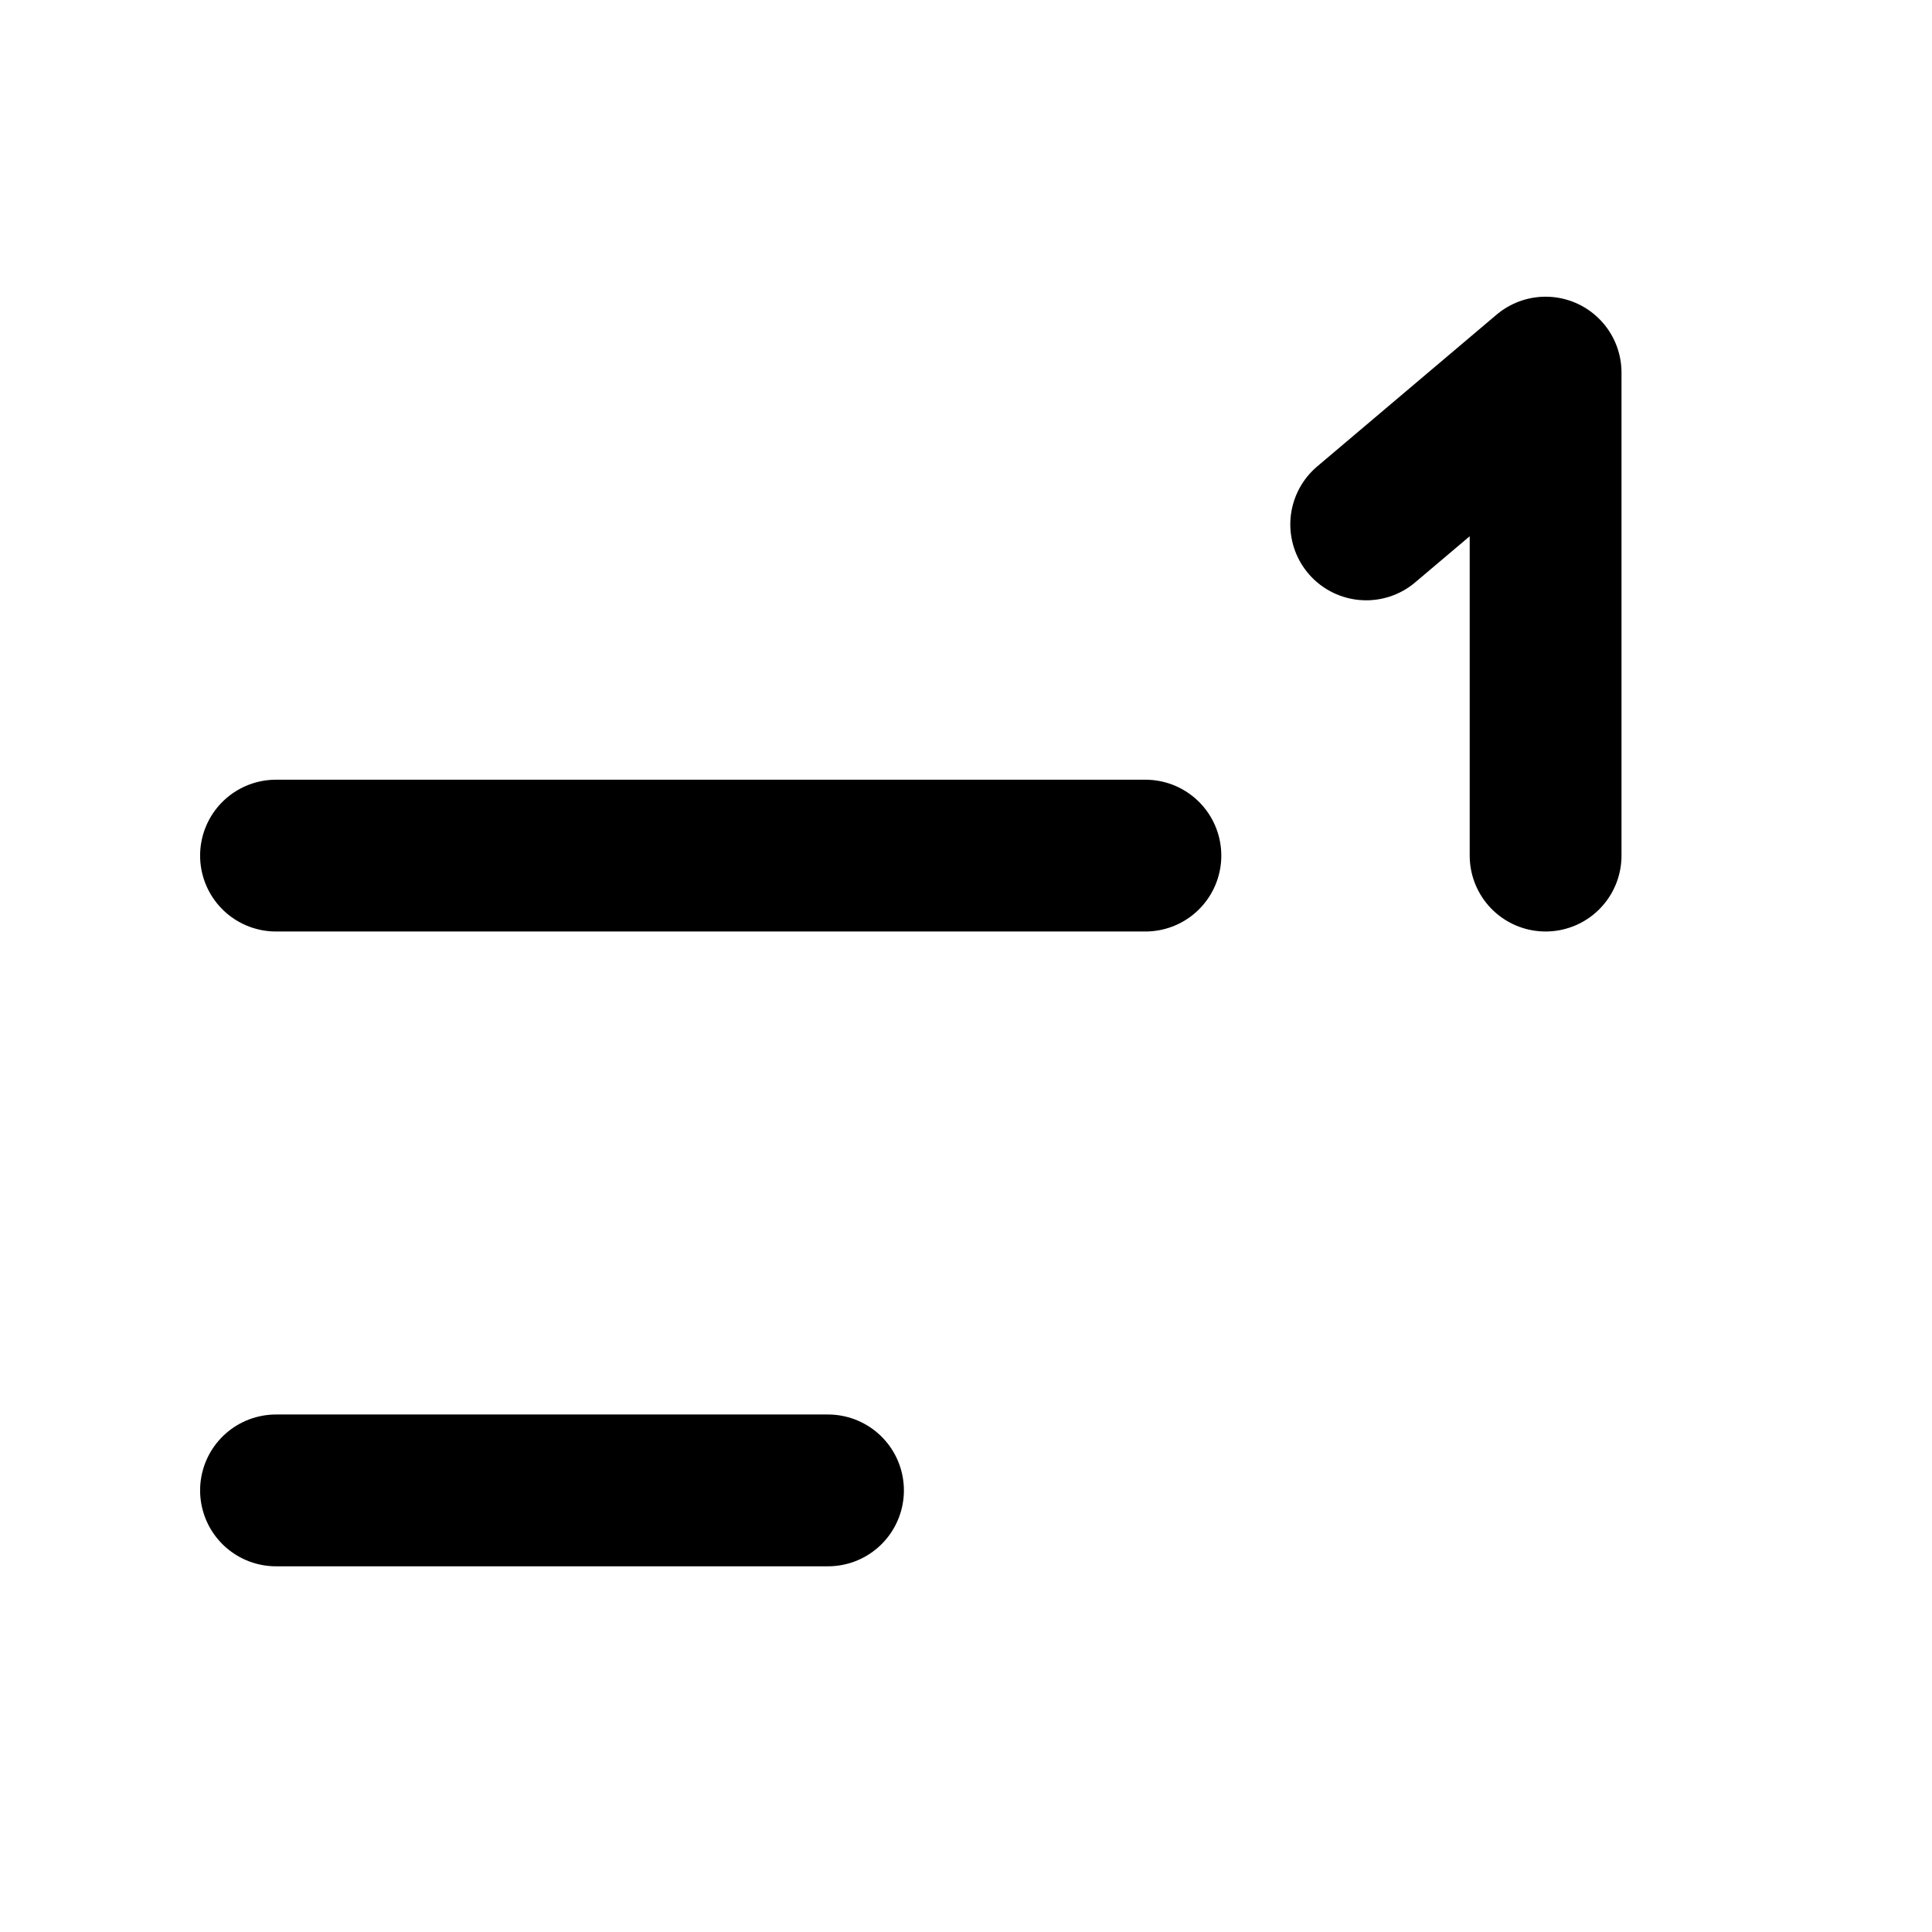
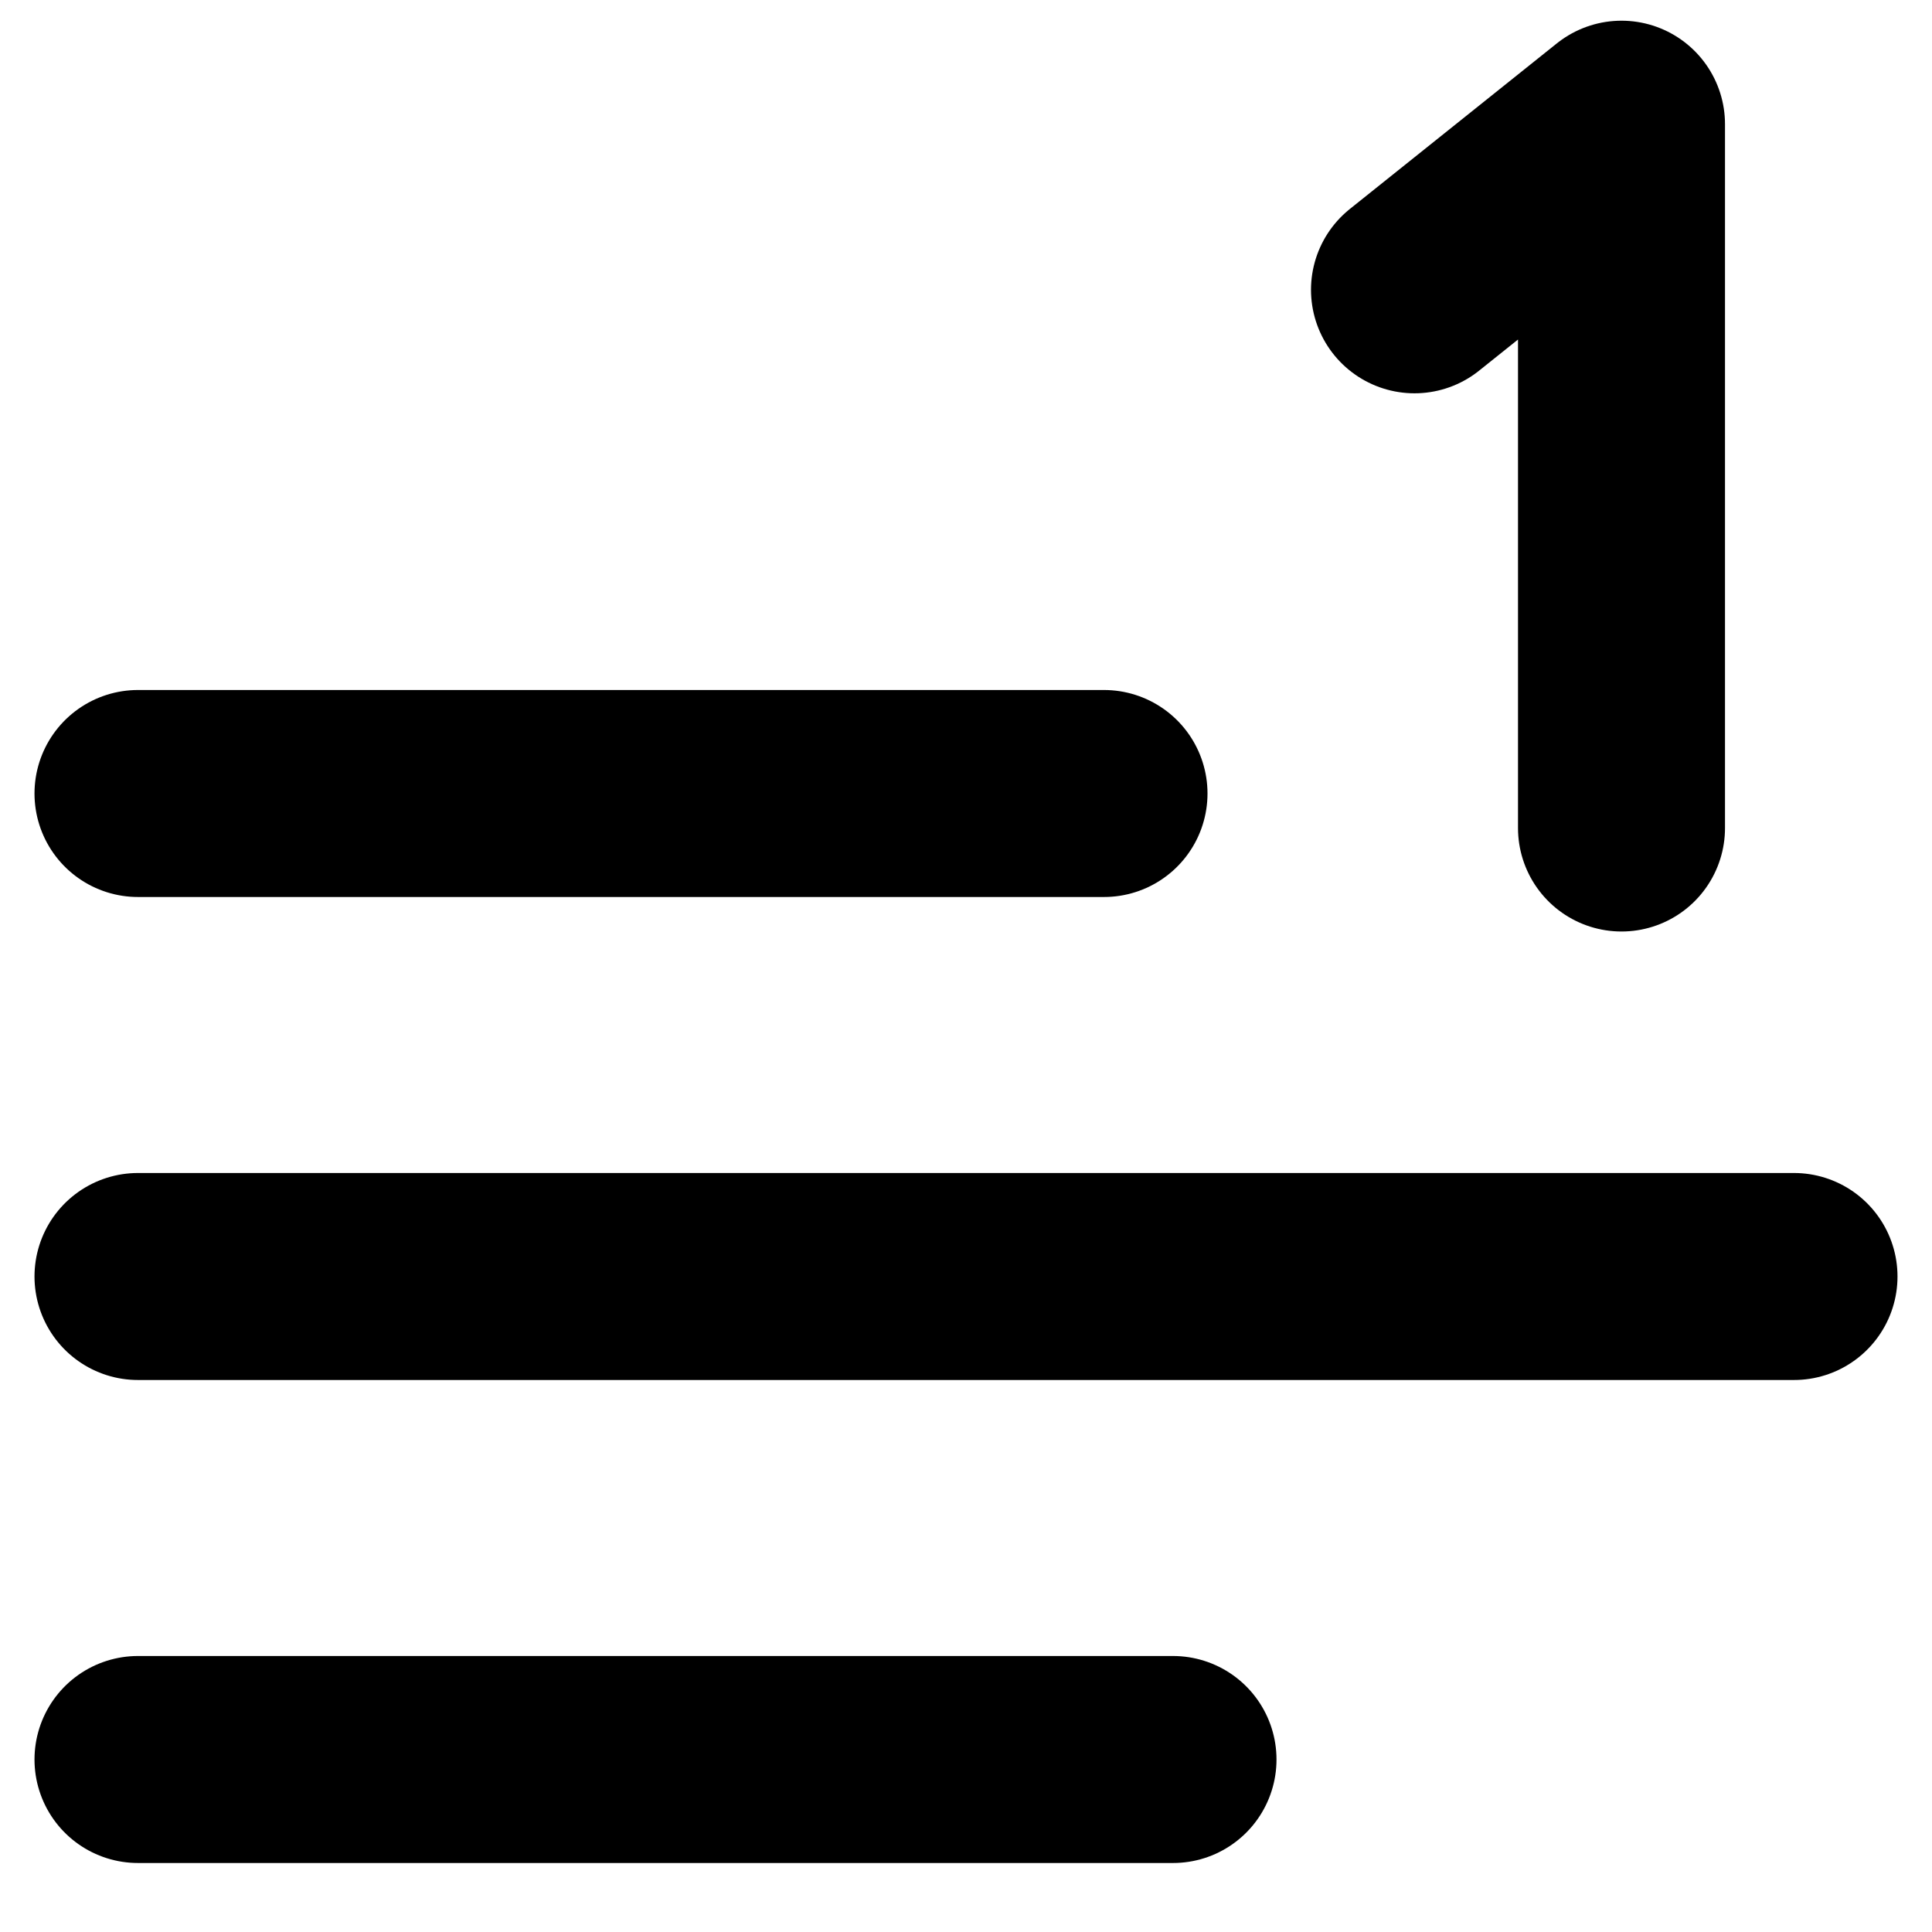
<svg xmlns="http://www.w3.org/2000/svg" fill="none" viewBox="0 0 14 14">
-   <path stroke="currentColor" stroke-linecap="round" stroke-width="1.1" d="M2 6.2h6.3M2 10.8h4" />
-   <path stroke="currentColor" stroke-linecap="round" stroke-linejoin="round" stroke-width="1.1" d="M9.9 3.8l1.3-1.1v3.5" />
+   <path stroke="currentColor" stroke-linecap="round" stroke-width="1.5" d="M1 5.75h7M1 9.25h12M1 12.75h7.5" />
+   <path stroke="currentColor" stroke-linecap="round" stroke-linejoin="round" stroke-width="1.5" d="M10.25 2.1 11.75.9v5.1" />
</svg>
